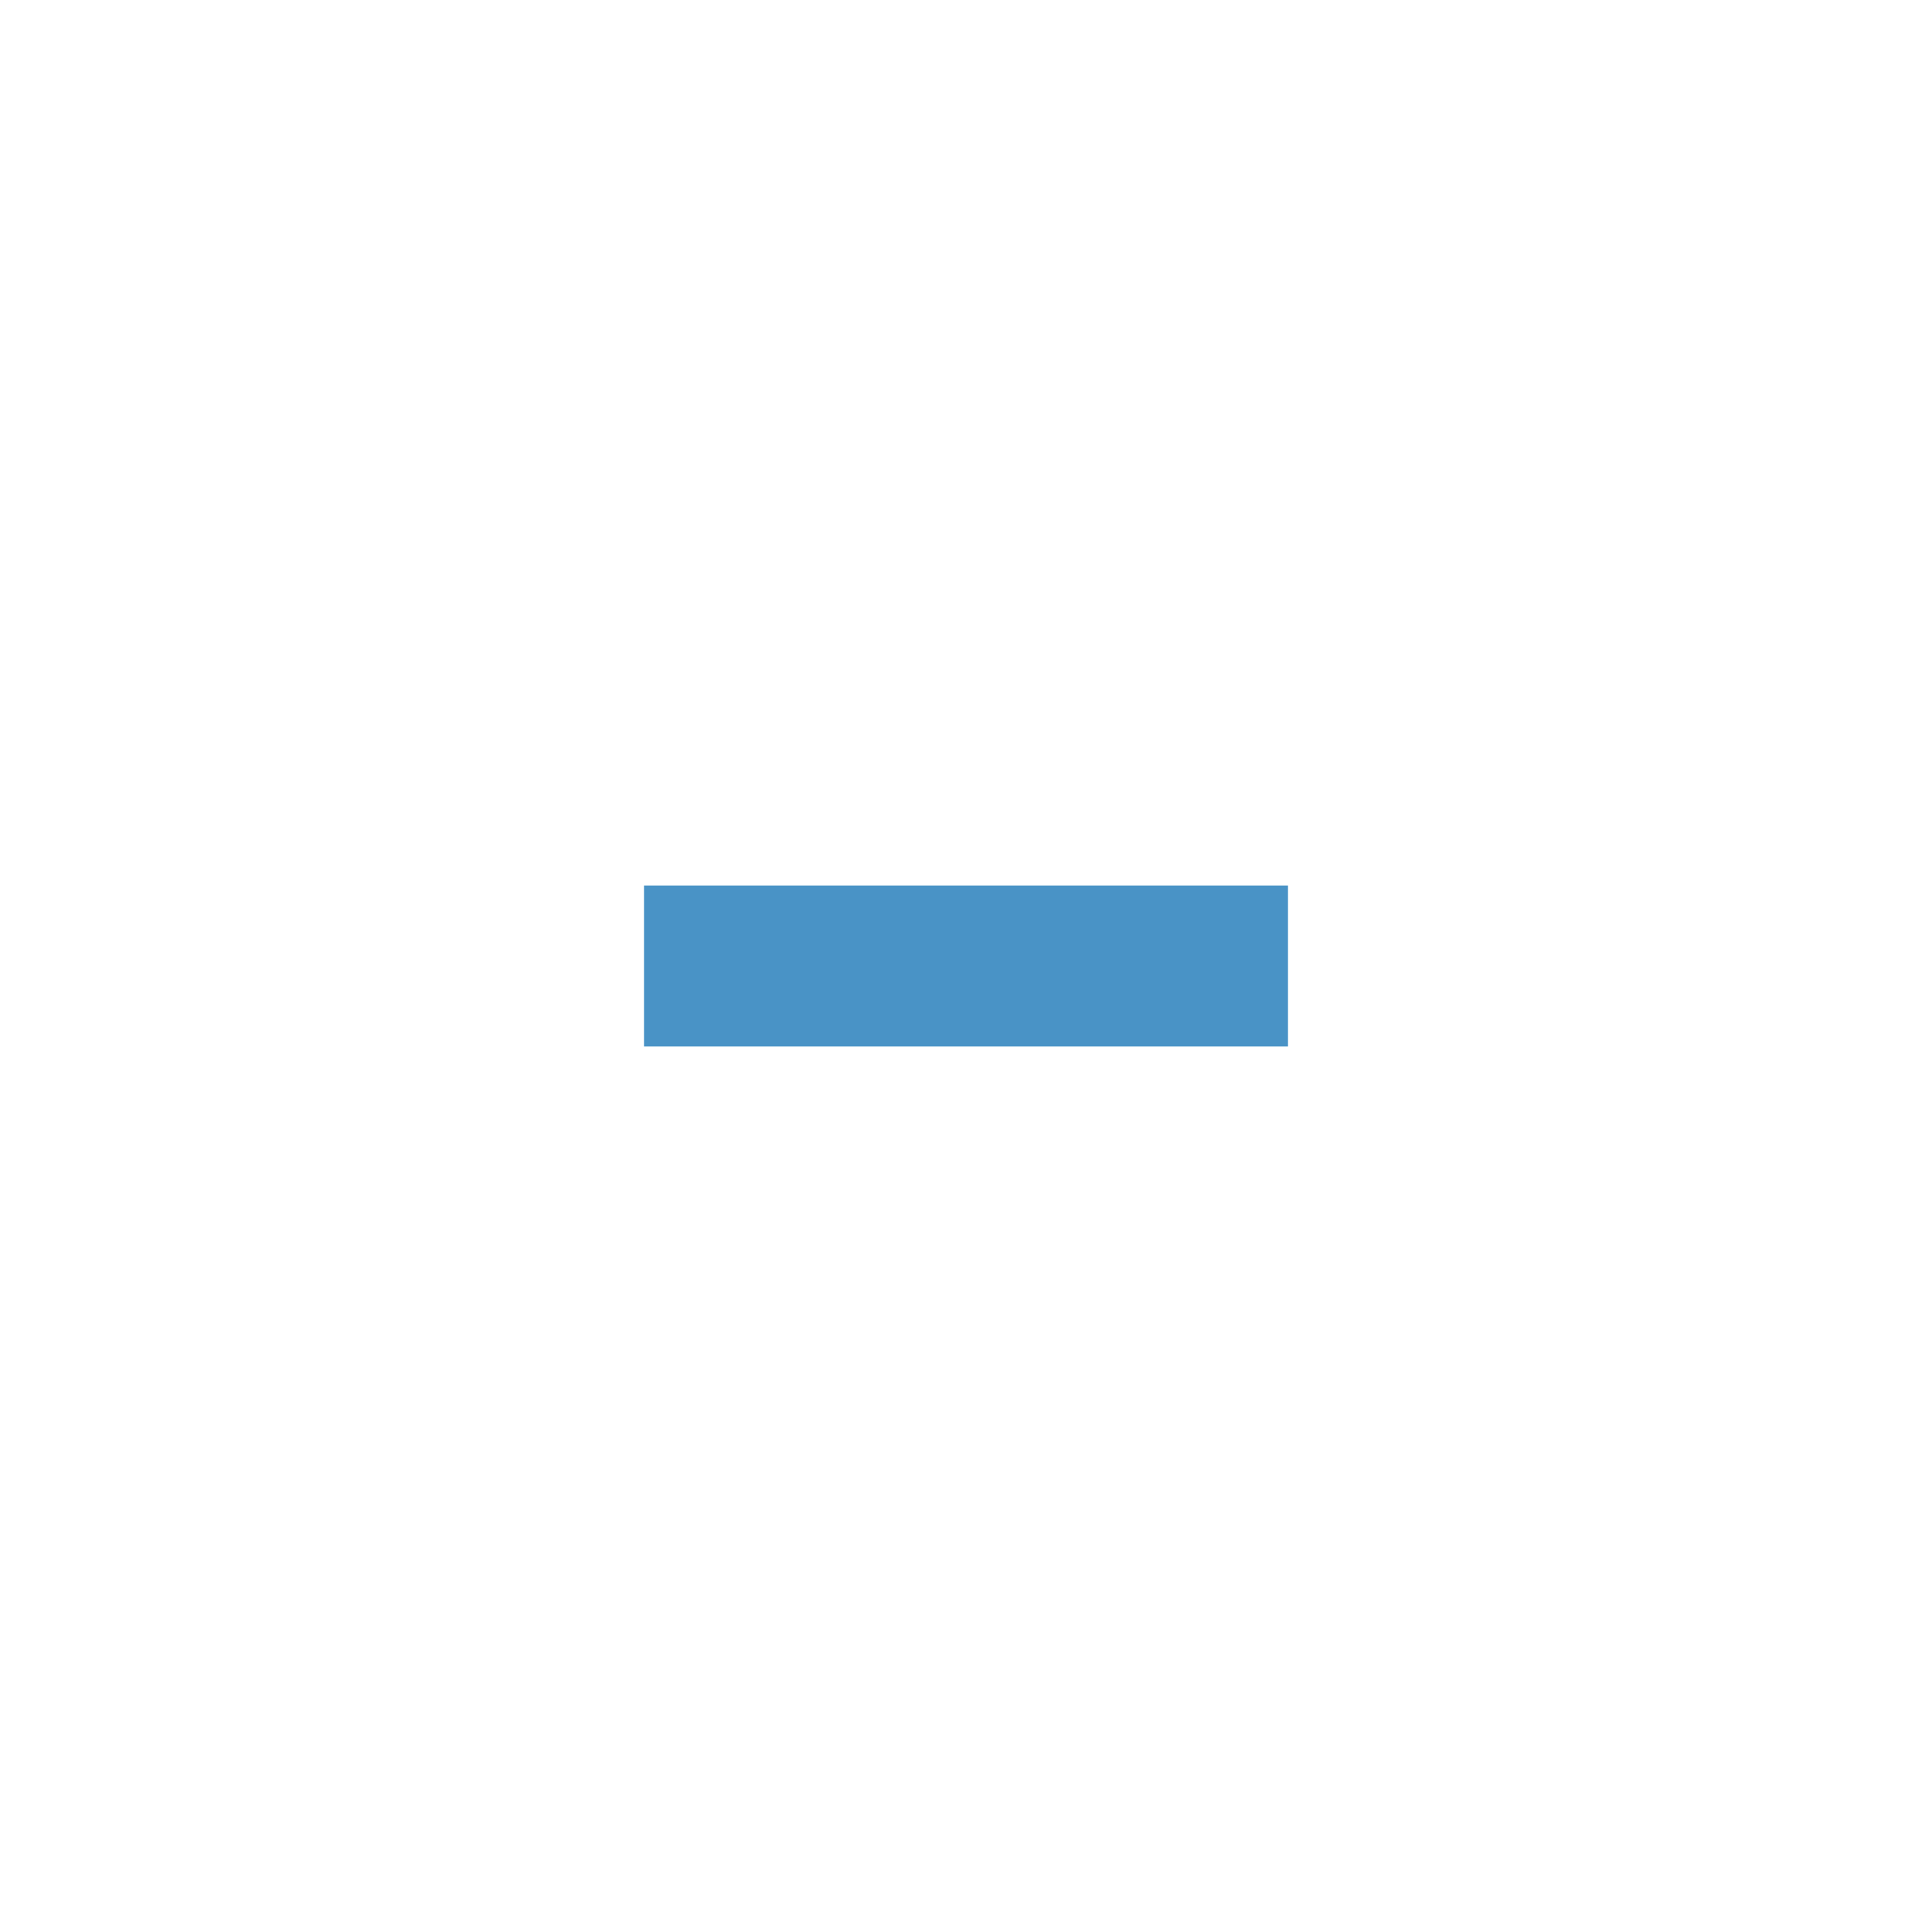
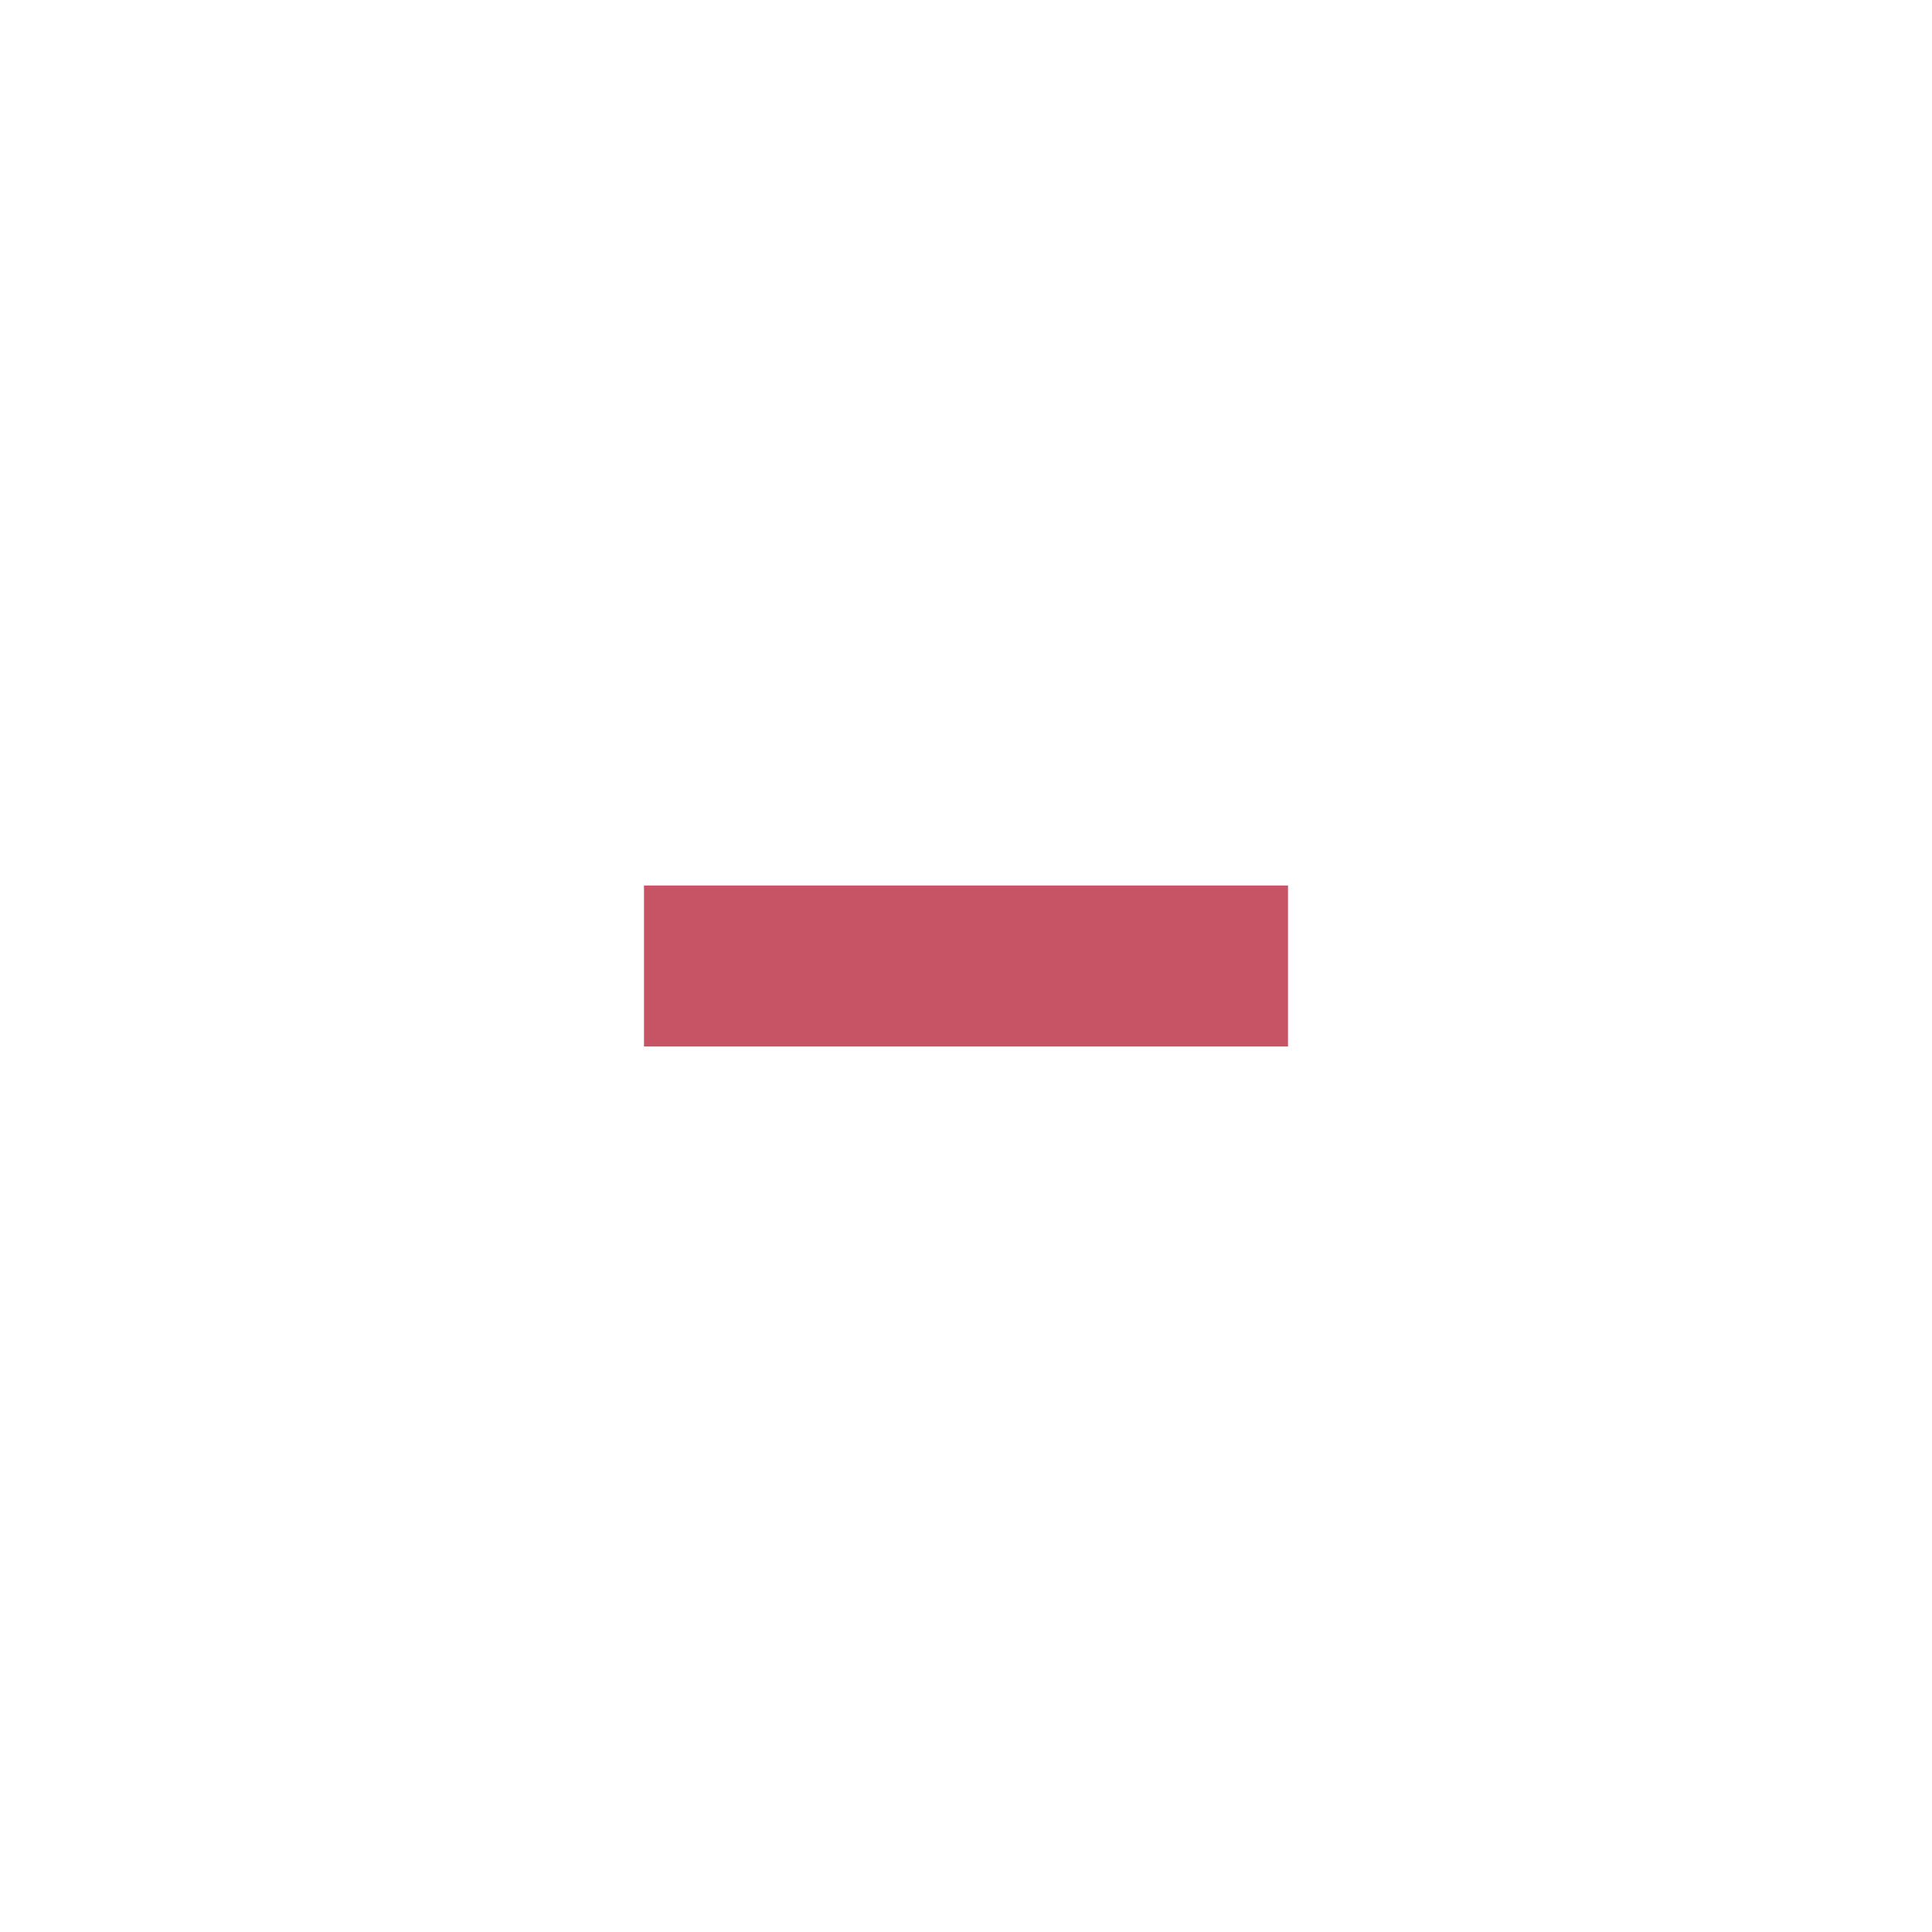
<svg xmlns="http://www.w3.org/2000/svg" version="1.1" x="0px" y="0px" width="24px" height="24px" viewBox="0 0 24 24" xml:space="preserve">
-   <rect x="8" y="11" fill="#4993c6" width="8" height="2" />
+   <rect x="8" y="11" fill="#c75465" width="8" height="2" />
</svg>
